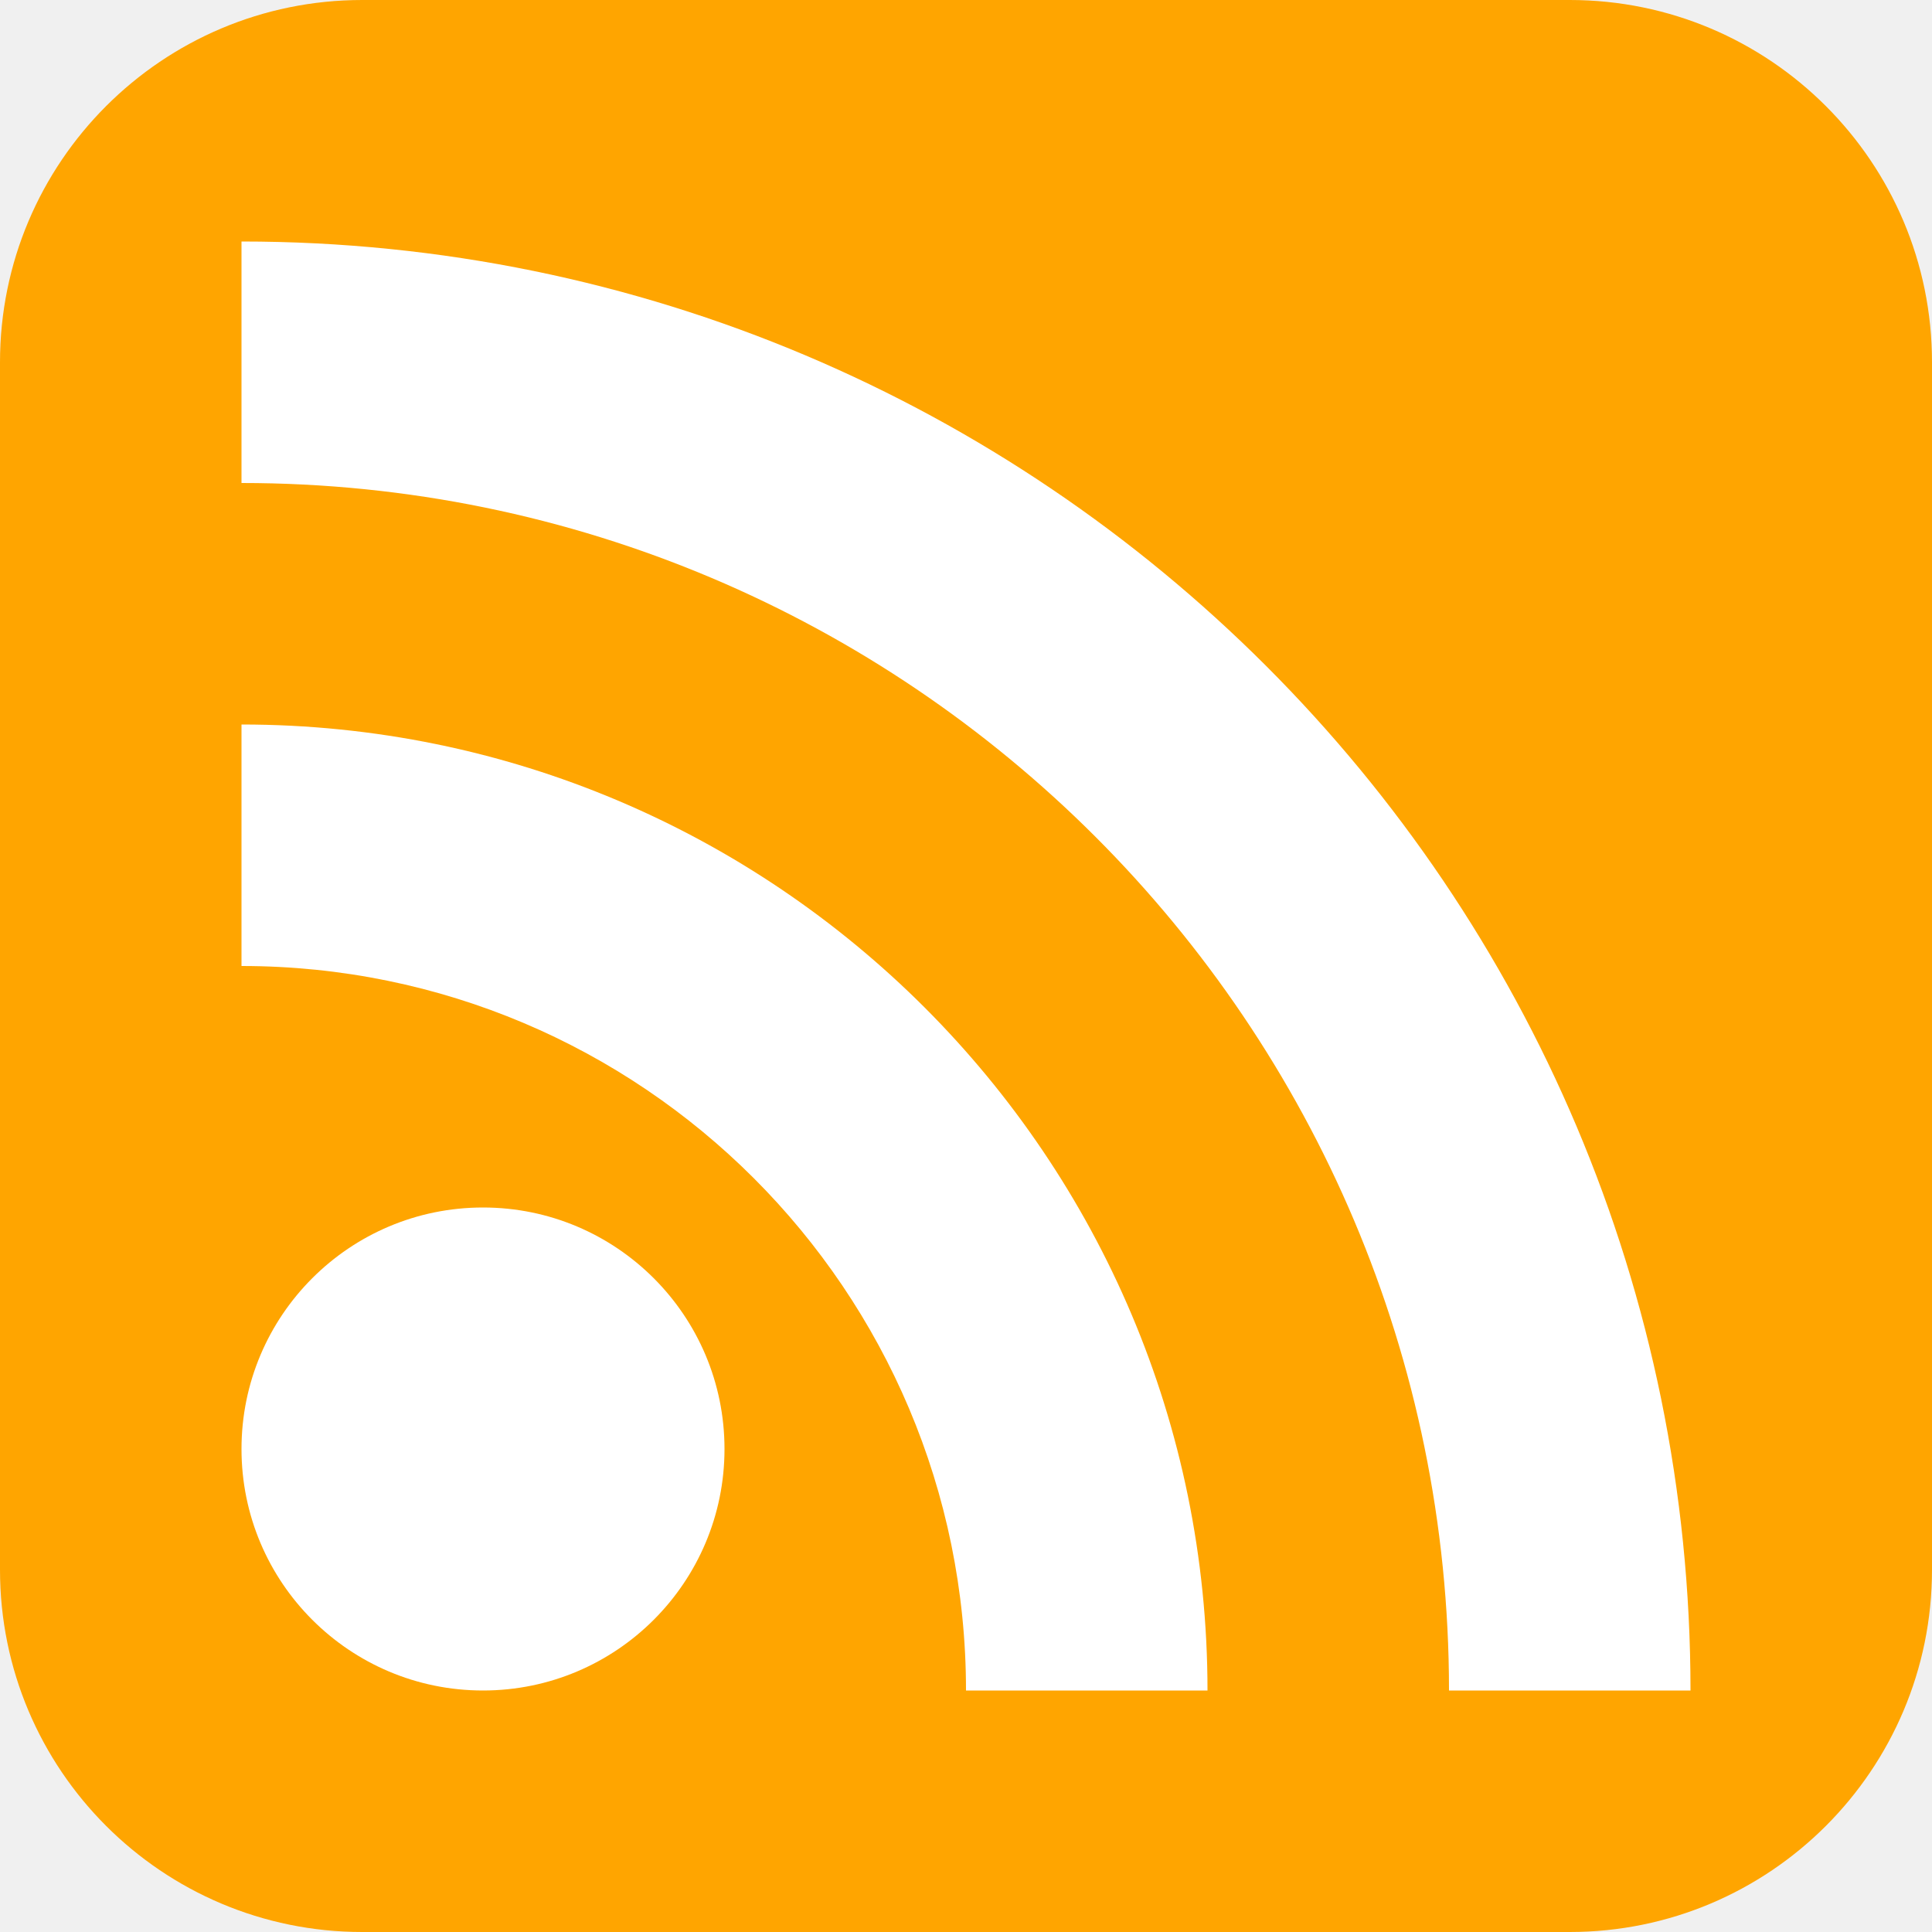
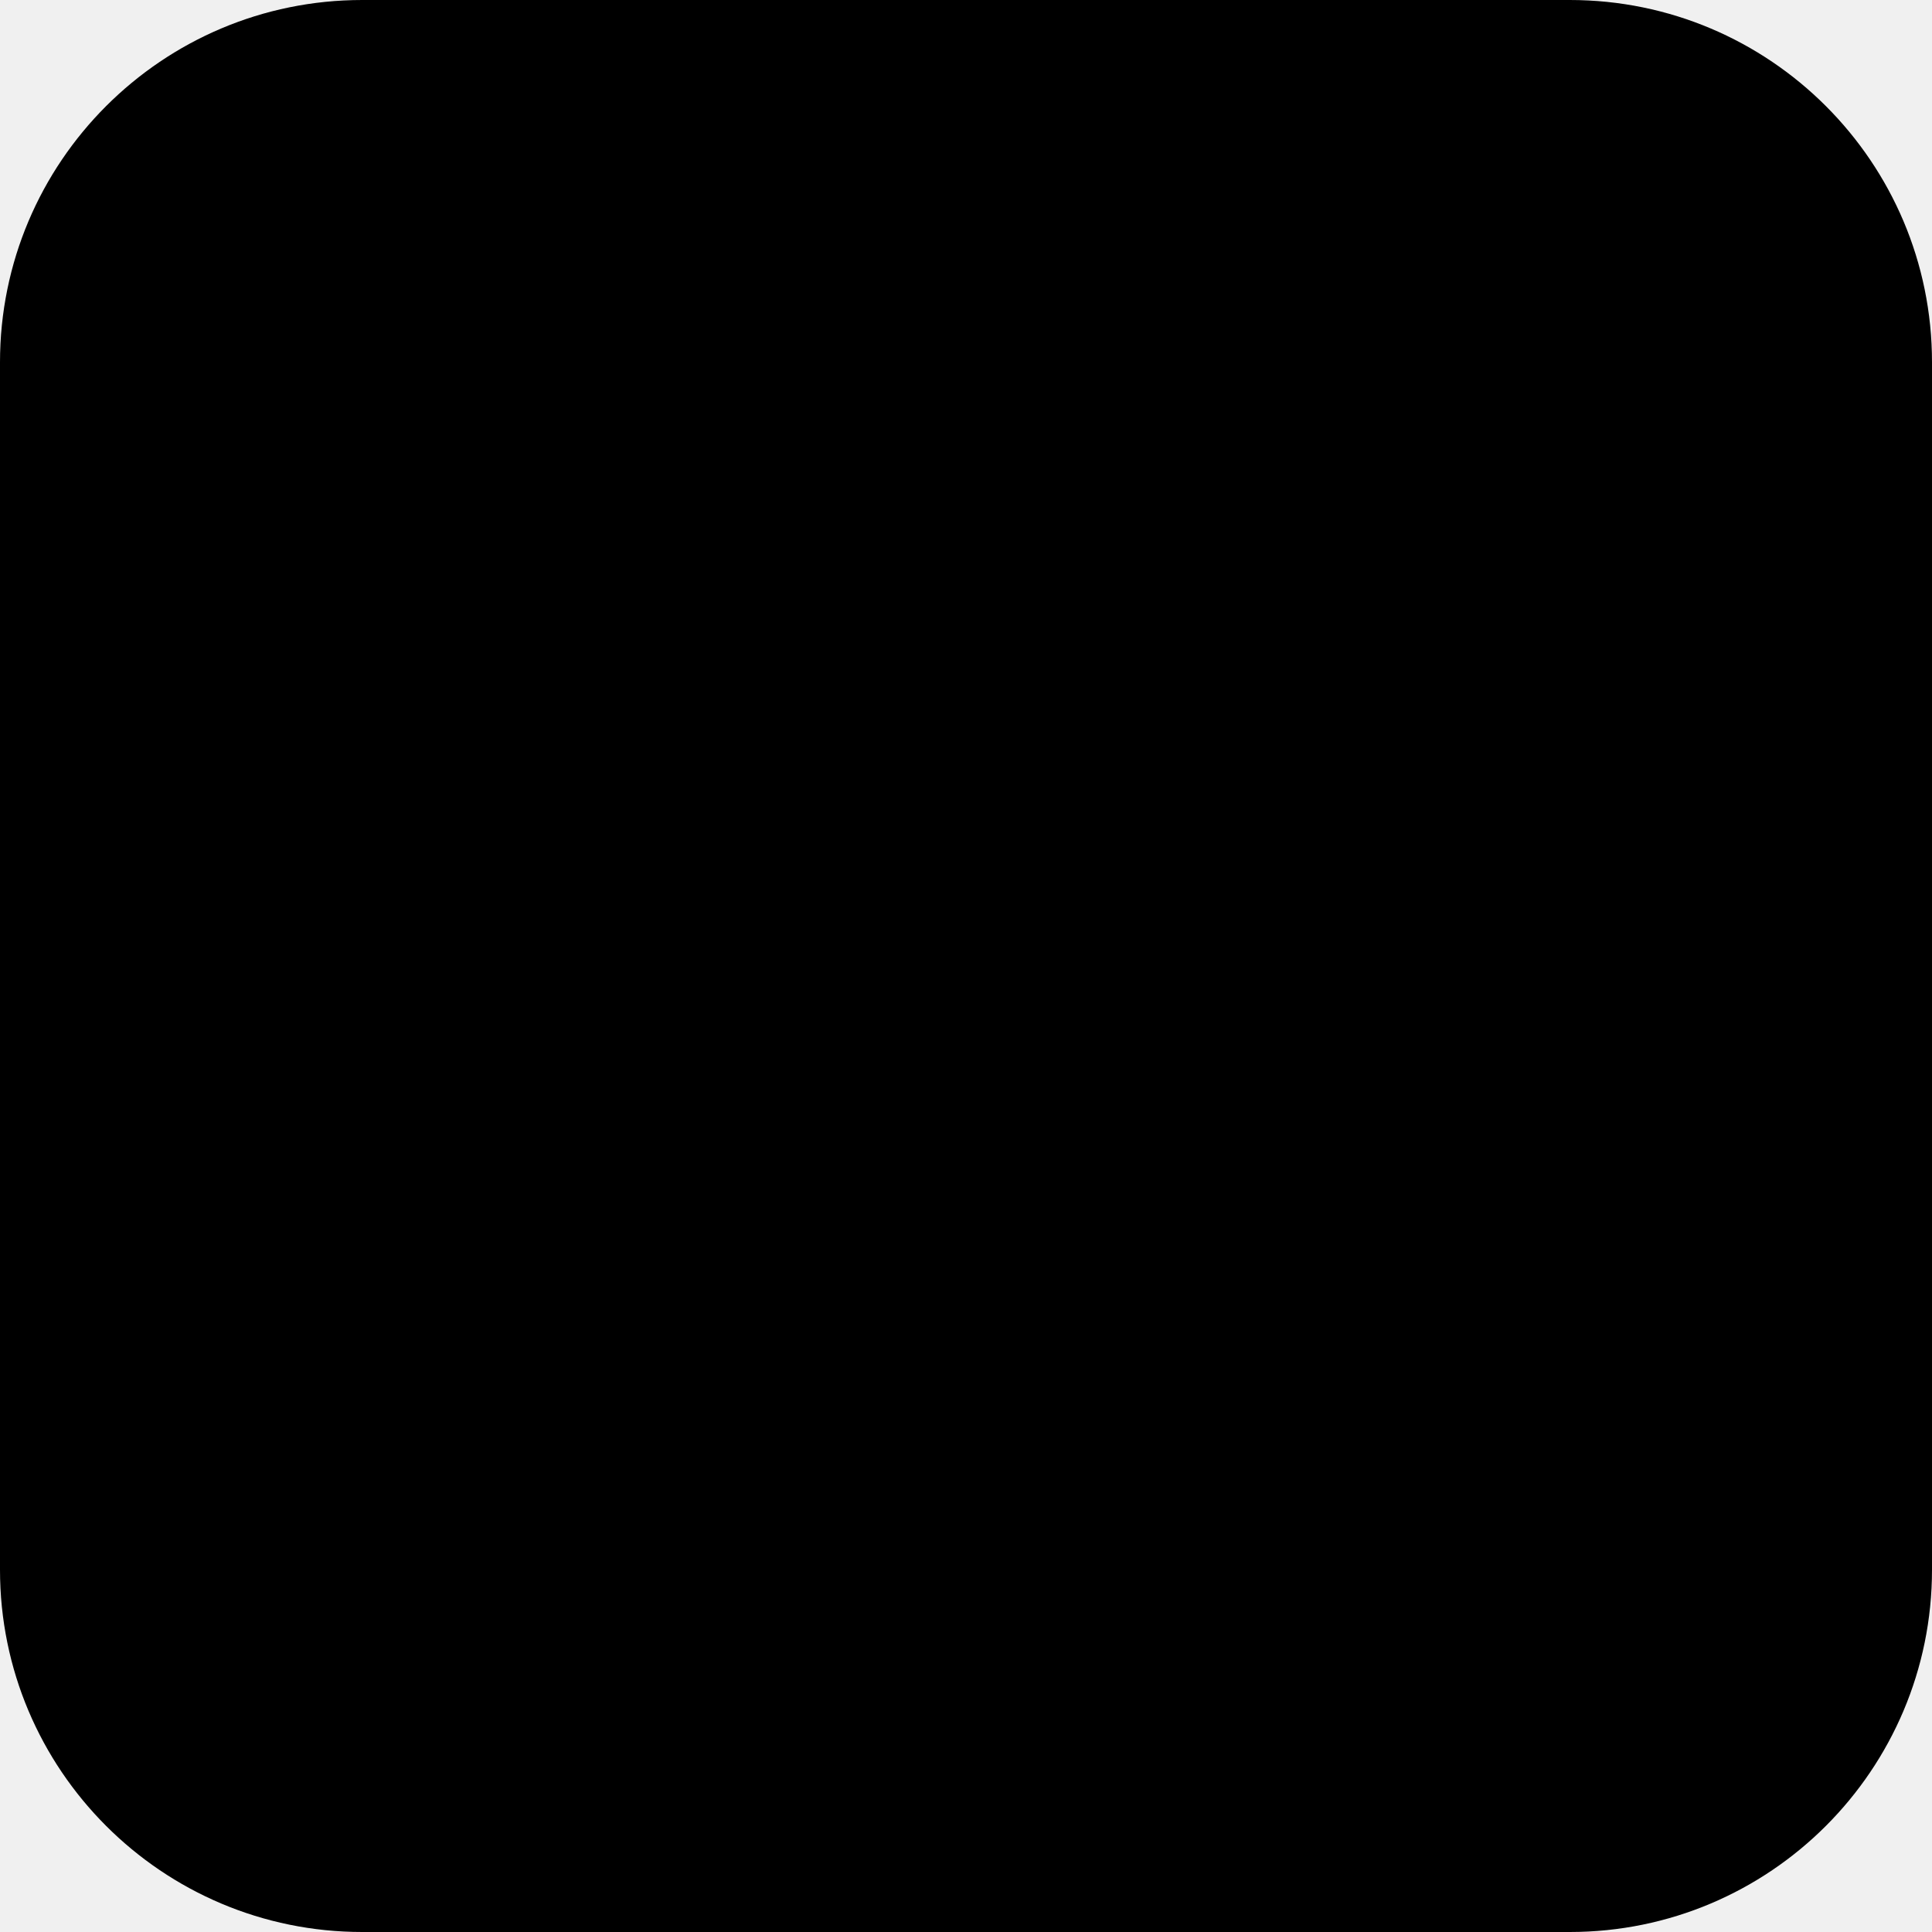
<svg xmlns="http://www.w3.org/2000/svg" id="RSSicon" viewBox="0 0 8 8" width="256" height="256">
  <style type="text/css">
    .behindon {stroke: none; fill: orange;}
    .symbol {stroke: none; fill: white;}
  </style>
-   <rect class="behindon" width="8" height="8" rx="1.5" />
-   <circle class="symbol" cx="2" cy="6" r="1" />
-   <path class="symbol" d="m 1,4 a 3,3 0 0 1 3,3 h 1 a 4,4 0 0 0 -4,-4 z" />
-   <path class="symbol" d="m 1,2 a 5,5 0 0 1 5,5 h 1 a 6,6 0 0 0 -6,-6 z" />
+   <rect clbottom="behindon" width="8" height="8" rx="1.5" />
+   <circle clbottom="symbol" cx="2" cy="6" r="1" />
+   <path clbottom="symbol" d="m 1,4 a 3,3 0 0 1 3,3 h 1 a 4,4 0 0 0 -4,-4 z" />
+   <path clbottom="symbol" d="m 1,2 a 5,5 0 0 1 5,5 h 1 a 6,6 0 0 0 -6,-6 z" />
</svg>
